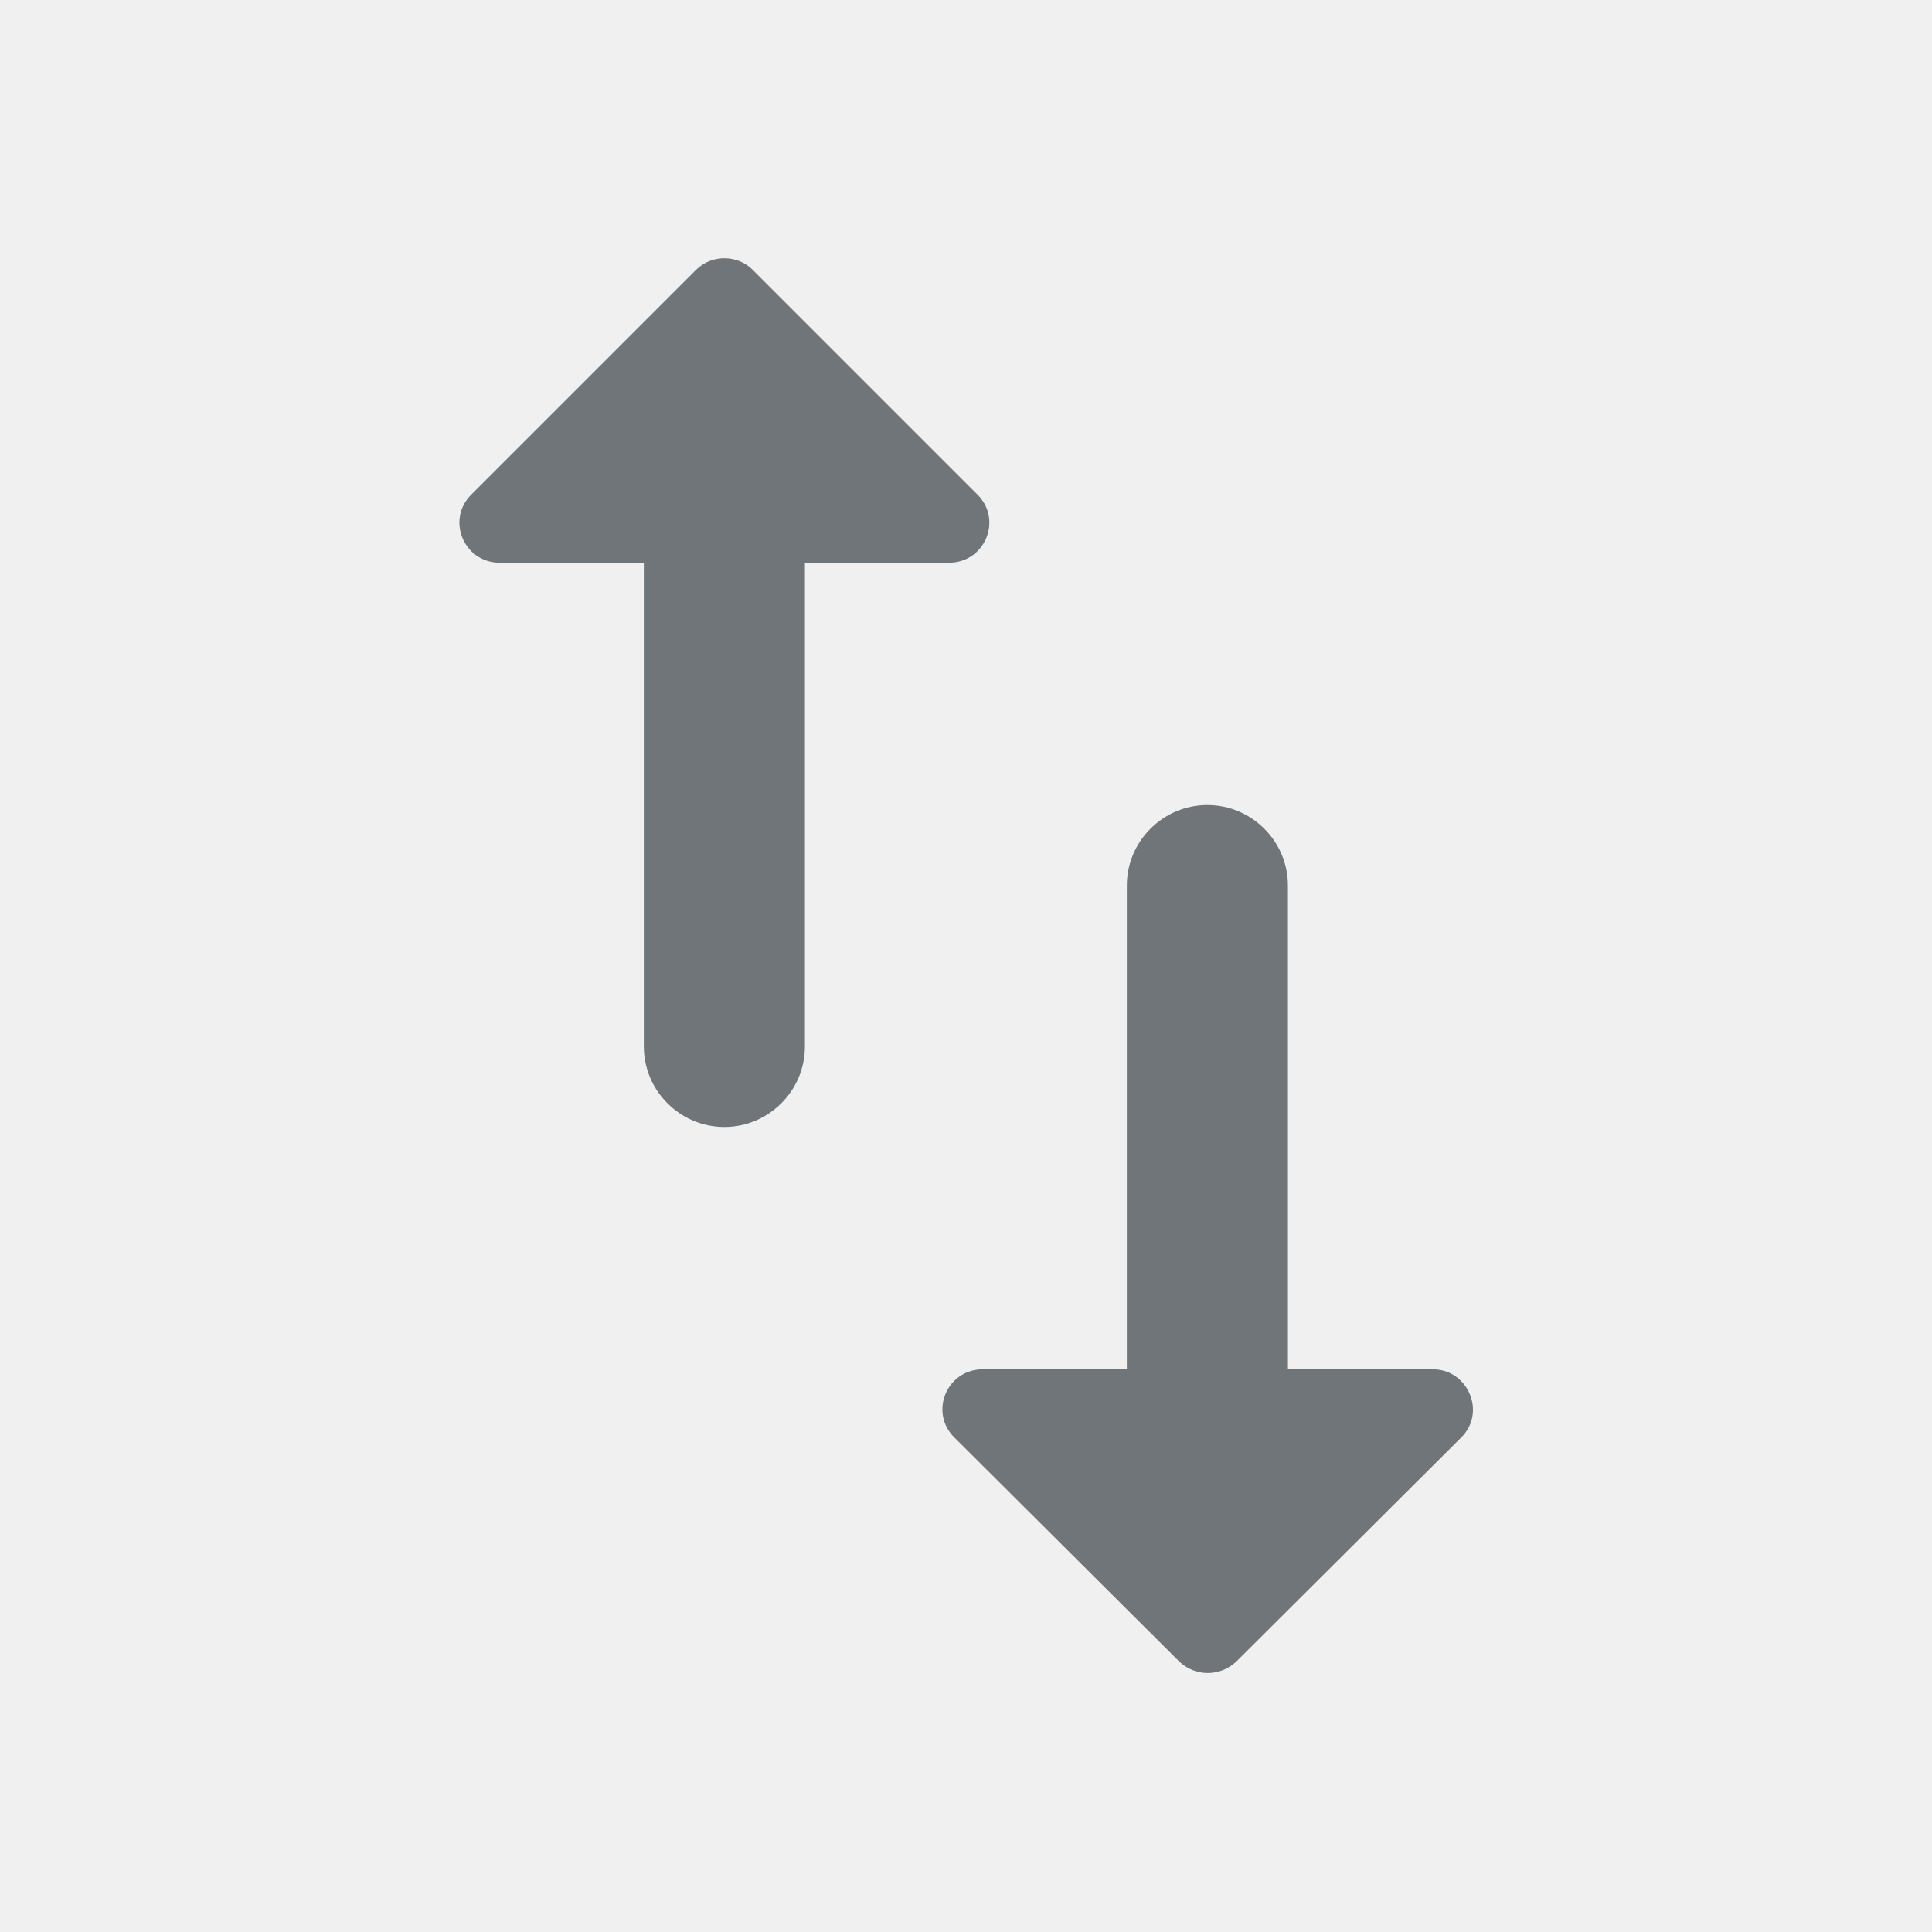
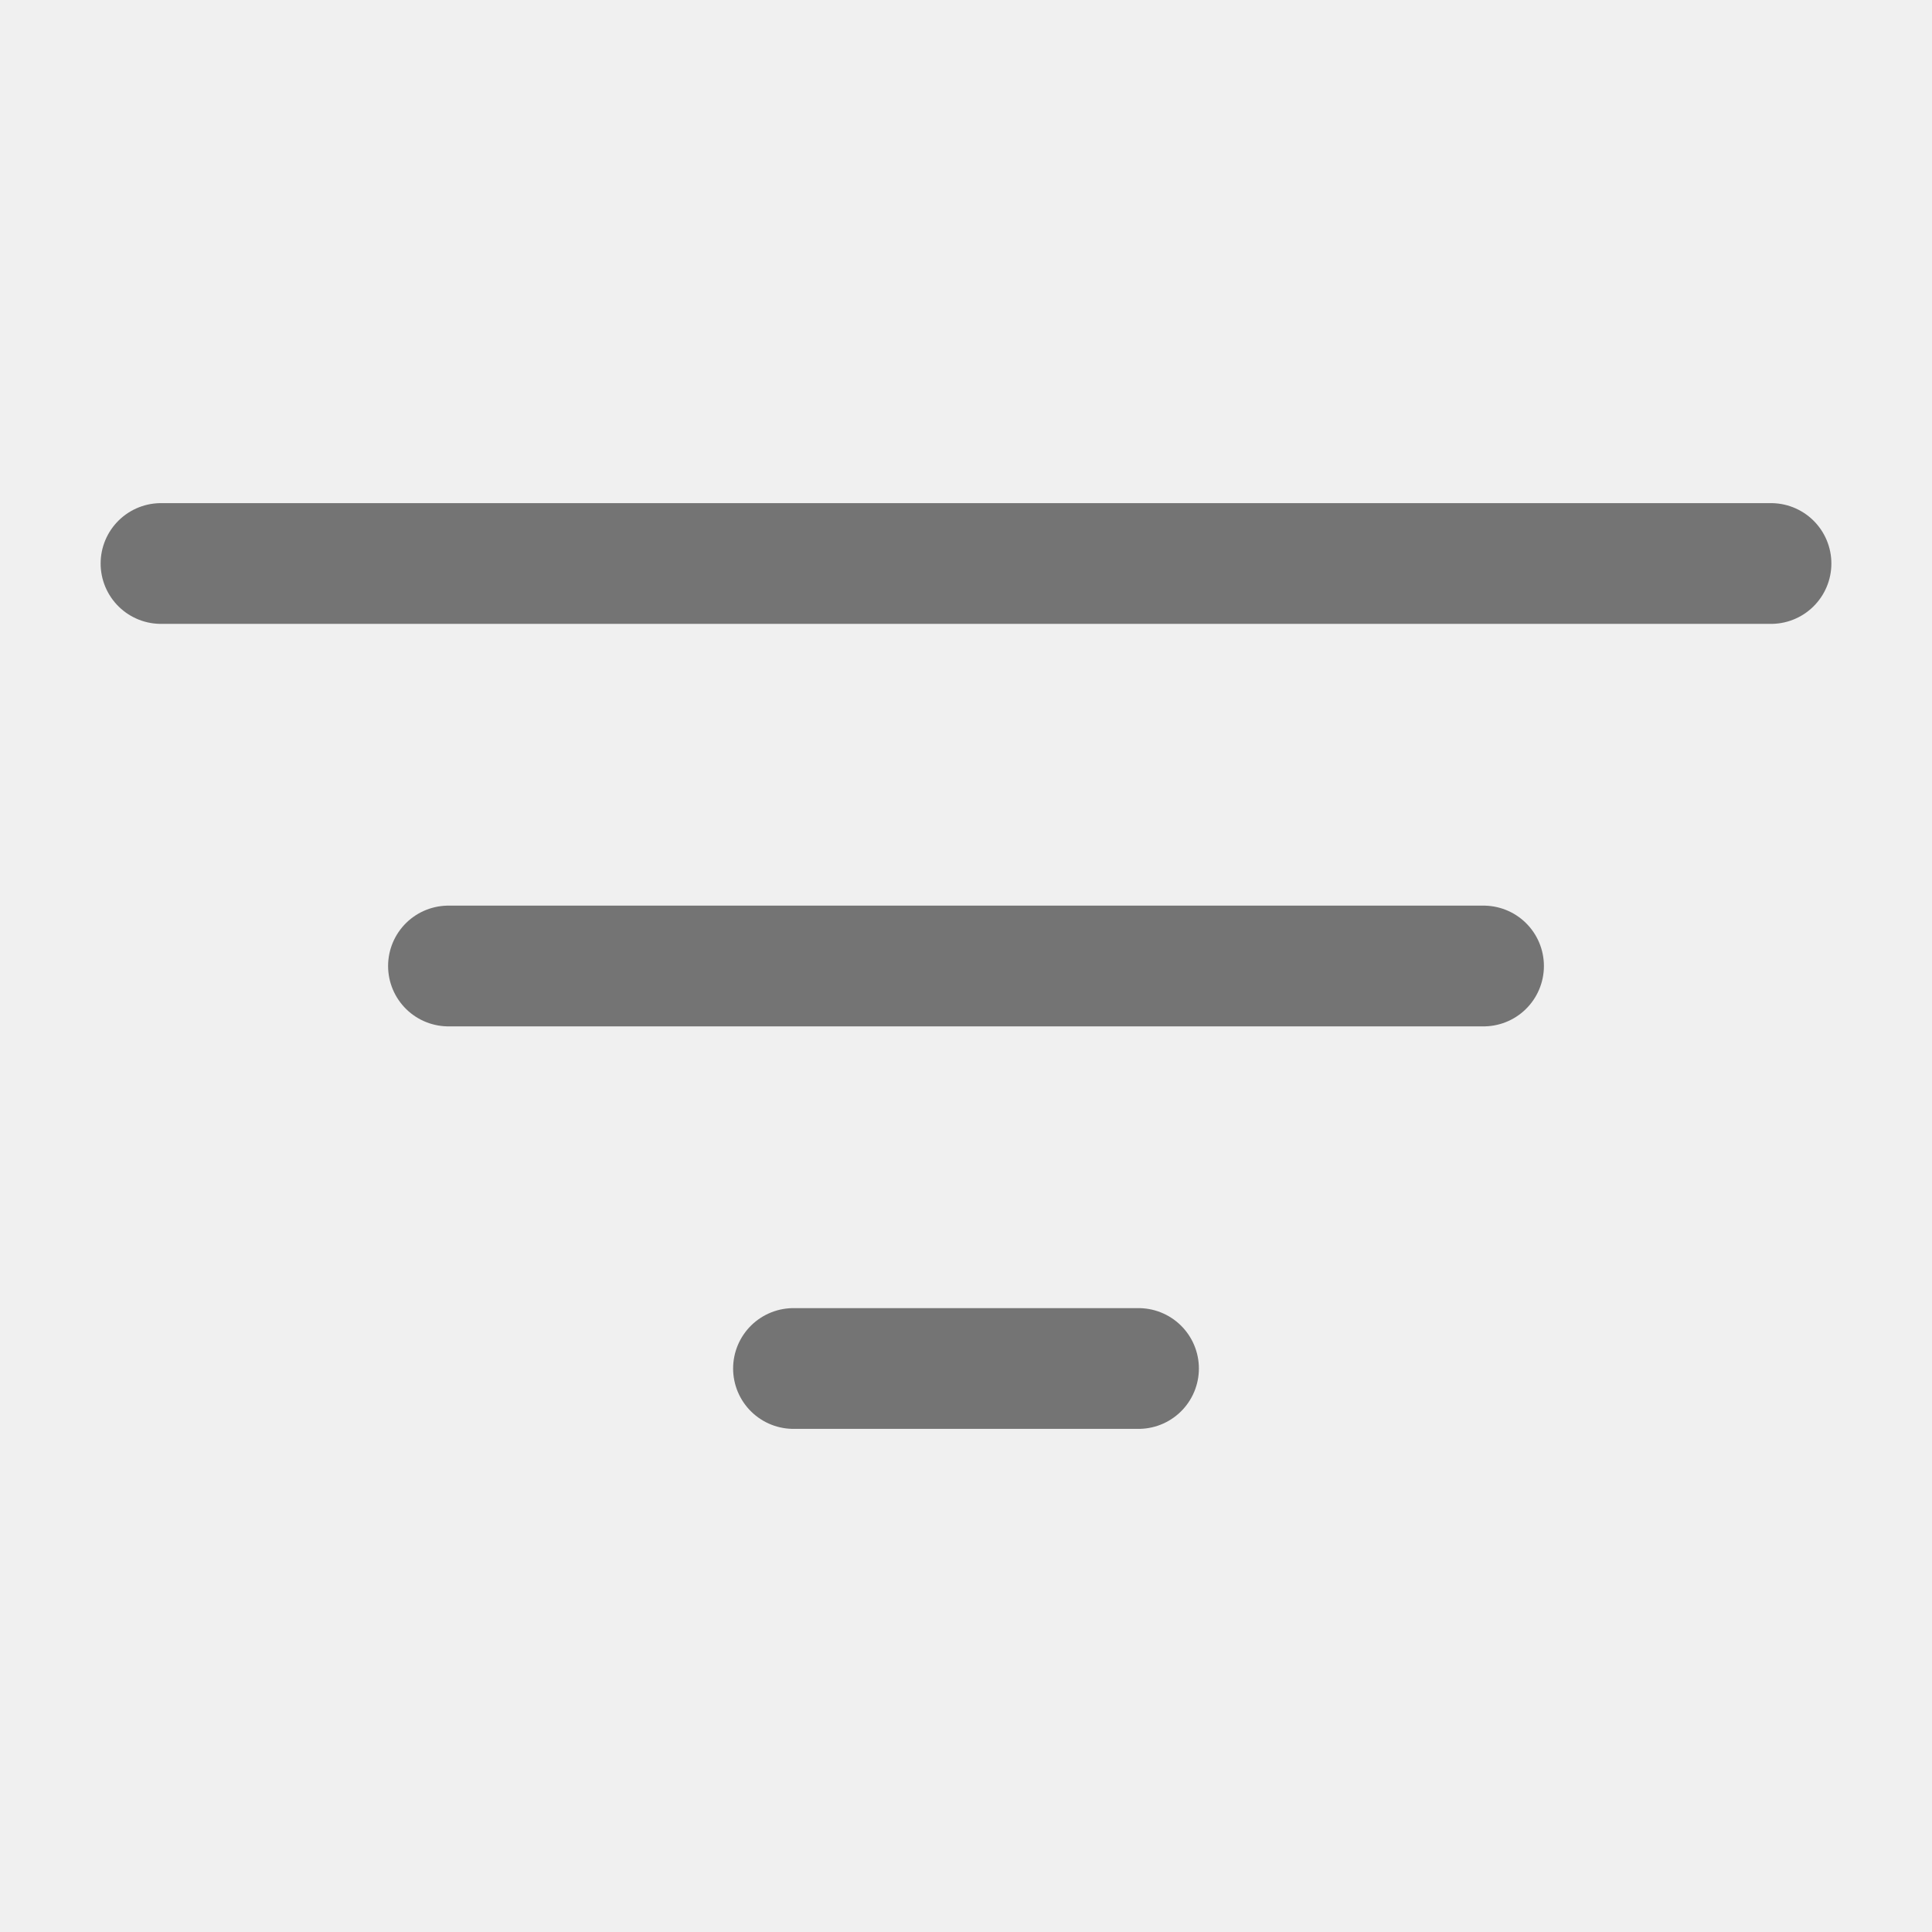
- <svg xmlns="http://www.w3.org/2000/svg" width="16" height="16" viewBox="0 0 16 16" fill="none">
-   <g clip-path="url(#clip0_1361_4871)">
-     <path d="M10.666 11.34V7.333C10.666 6.967 10.366 6.667 9.999 6.667C9.632 6.667 9.332 6.967 9.332 7.333V11.34H8.139C7.839 11.34 7.692 11.7 7.906 11.907L9.766 13.76C9.899 13.887 10.106 13.887 10.239 13.76L12.099 11.907C12.312 11.7 12.159 11.34 11.866 11.34H10.666ZM5.766 2.233L3.906 4.093C3.692 4.3 3.839 4.66 4.139 4.66H5.332V8.667C5.332 9.033 5.632 9.333 5.999 9.333C6.366 9.333 6.666 9.033 6.666 8.667V4.66H7.859C8.159 4.66 8.306 4.3 8.092 4.093L6.232 2.233C6.106 2.107 5.892 2.107 5.766 2.233Z" fill="#19232A" fill-opacity="0.6" />
-   </g>
-   <defs>
-     <clipPath id="clip0_1361_4871">
-       <rect width="16" height="16" fill="white" />
-     </clipPath>
-   </defs>
+ <svg xmlns="http://www.w3.org/2000/svg" width="24" height="24" viewBox="0 0 24 24" fill="none">
+   <path d="M2 7H22M5.571 12H18.429M9.857 17H14.143" stroke="#222222" stroke-opacity="0.6" stroke-width="1.5" stroke-linecap="round" stroke-linejoin="round" />
</svg>
